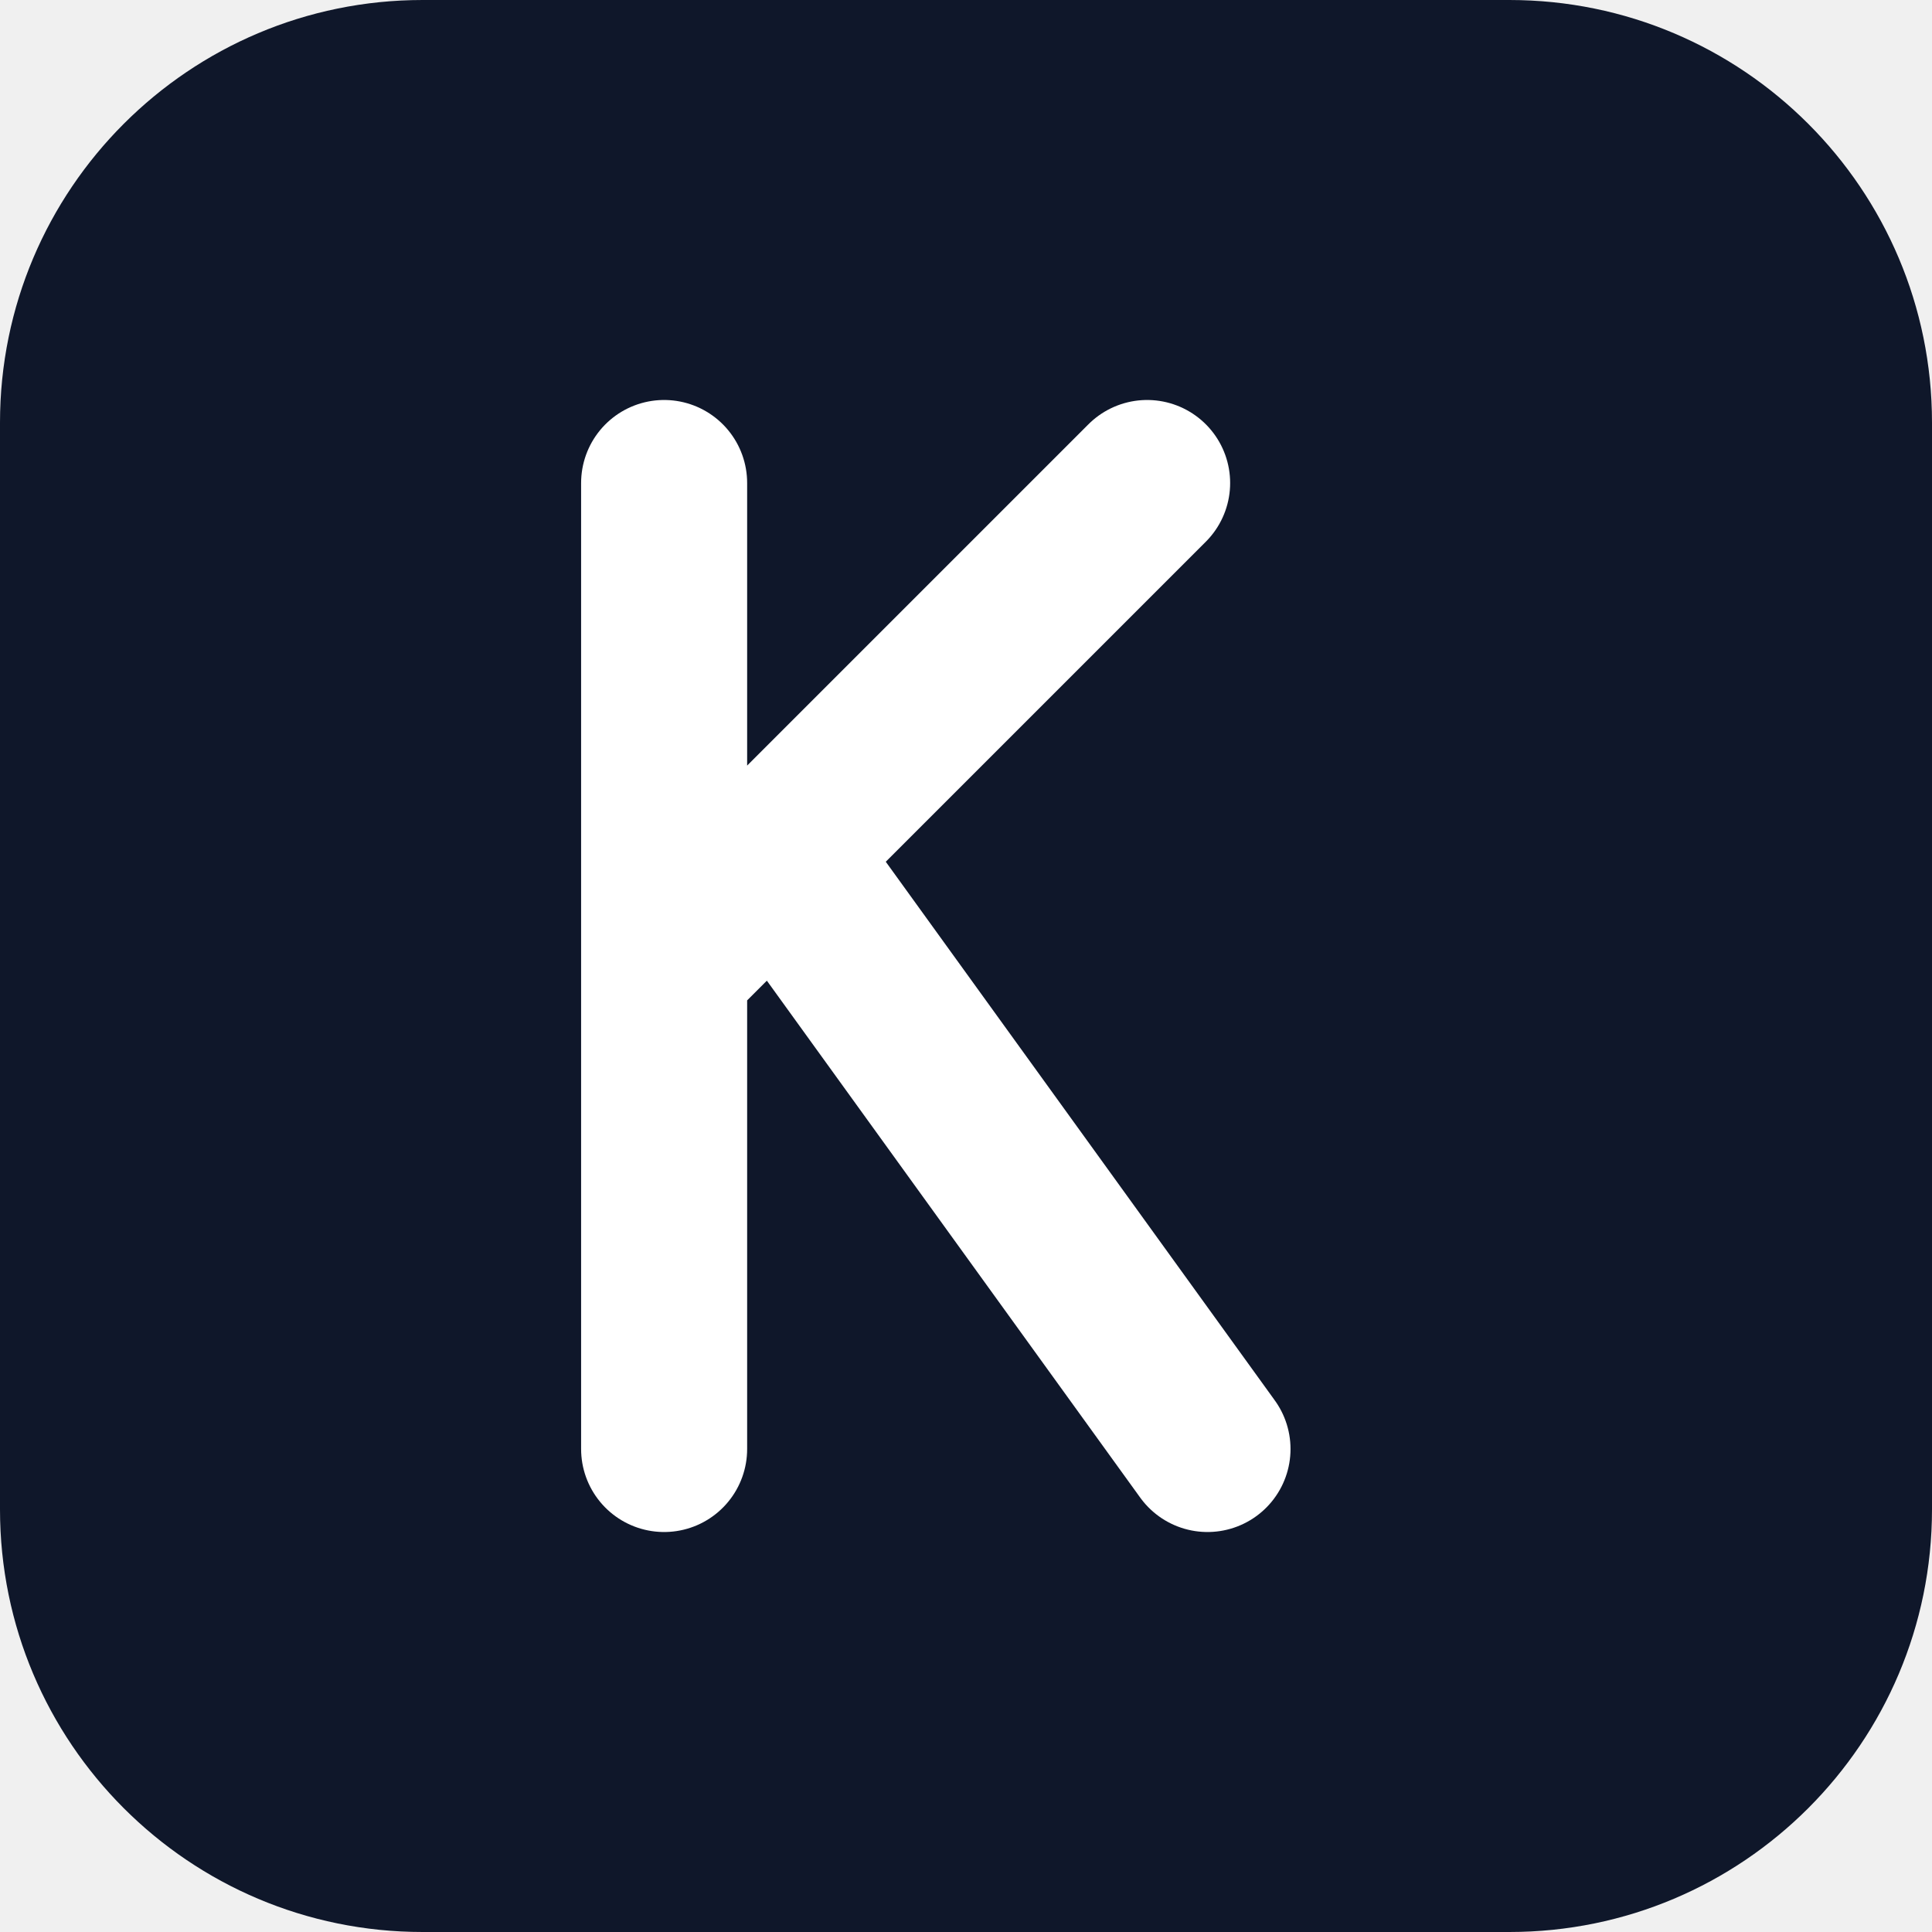
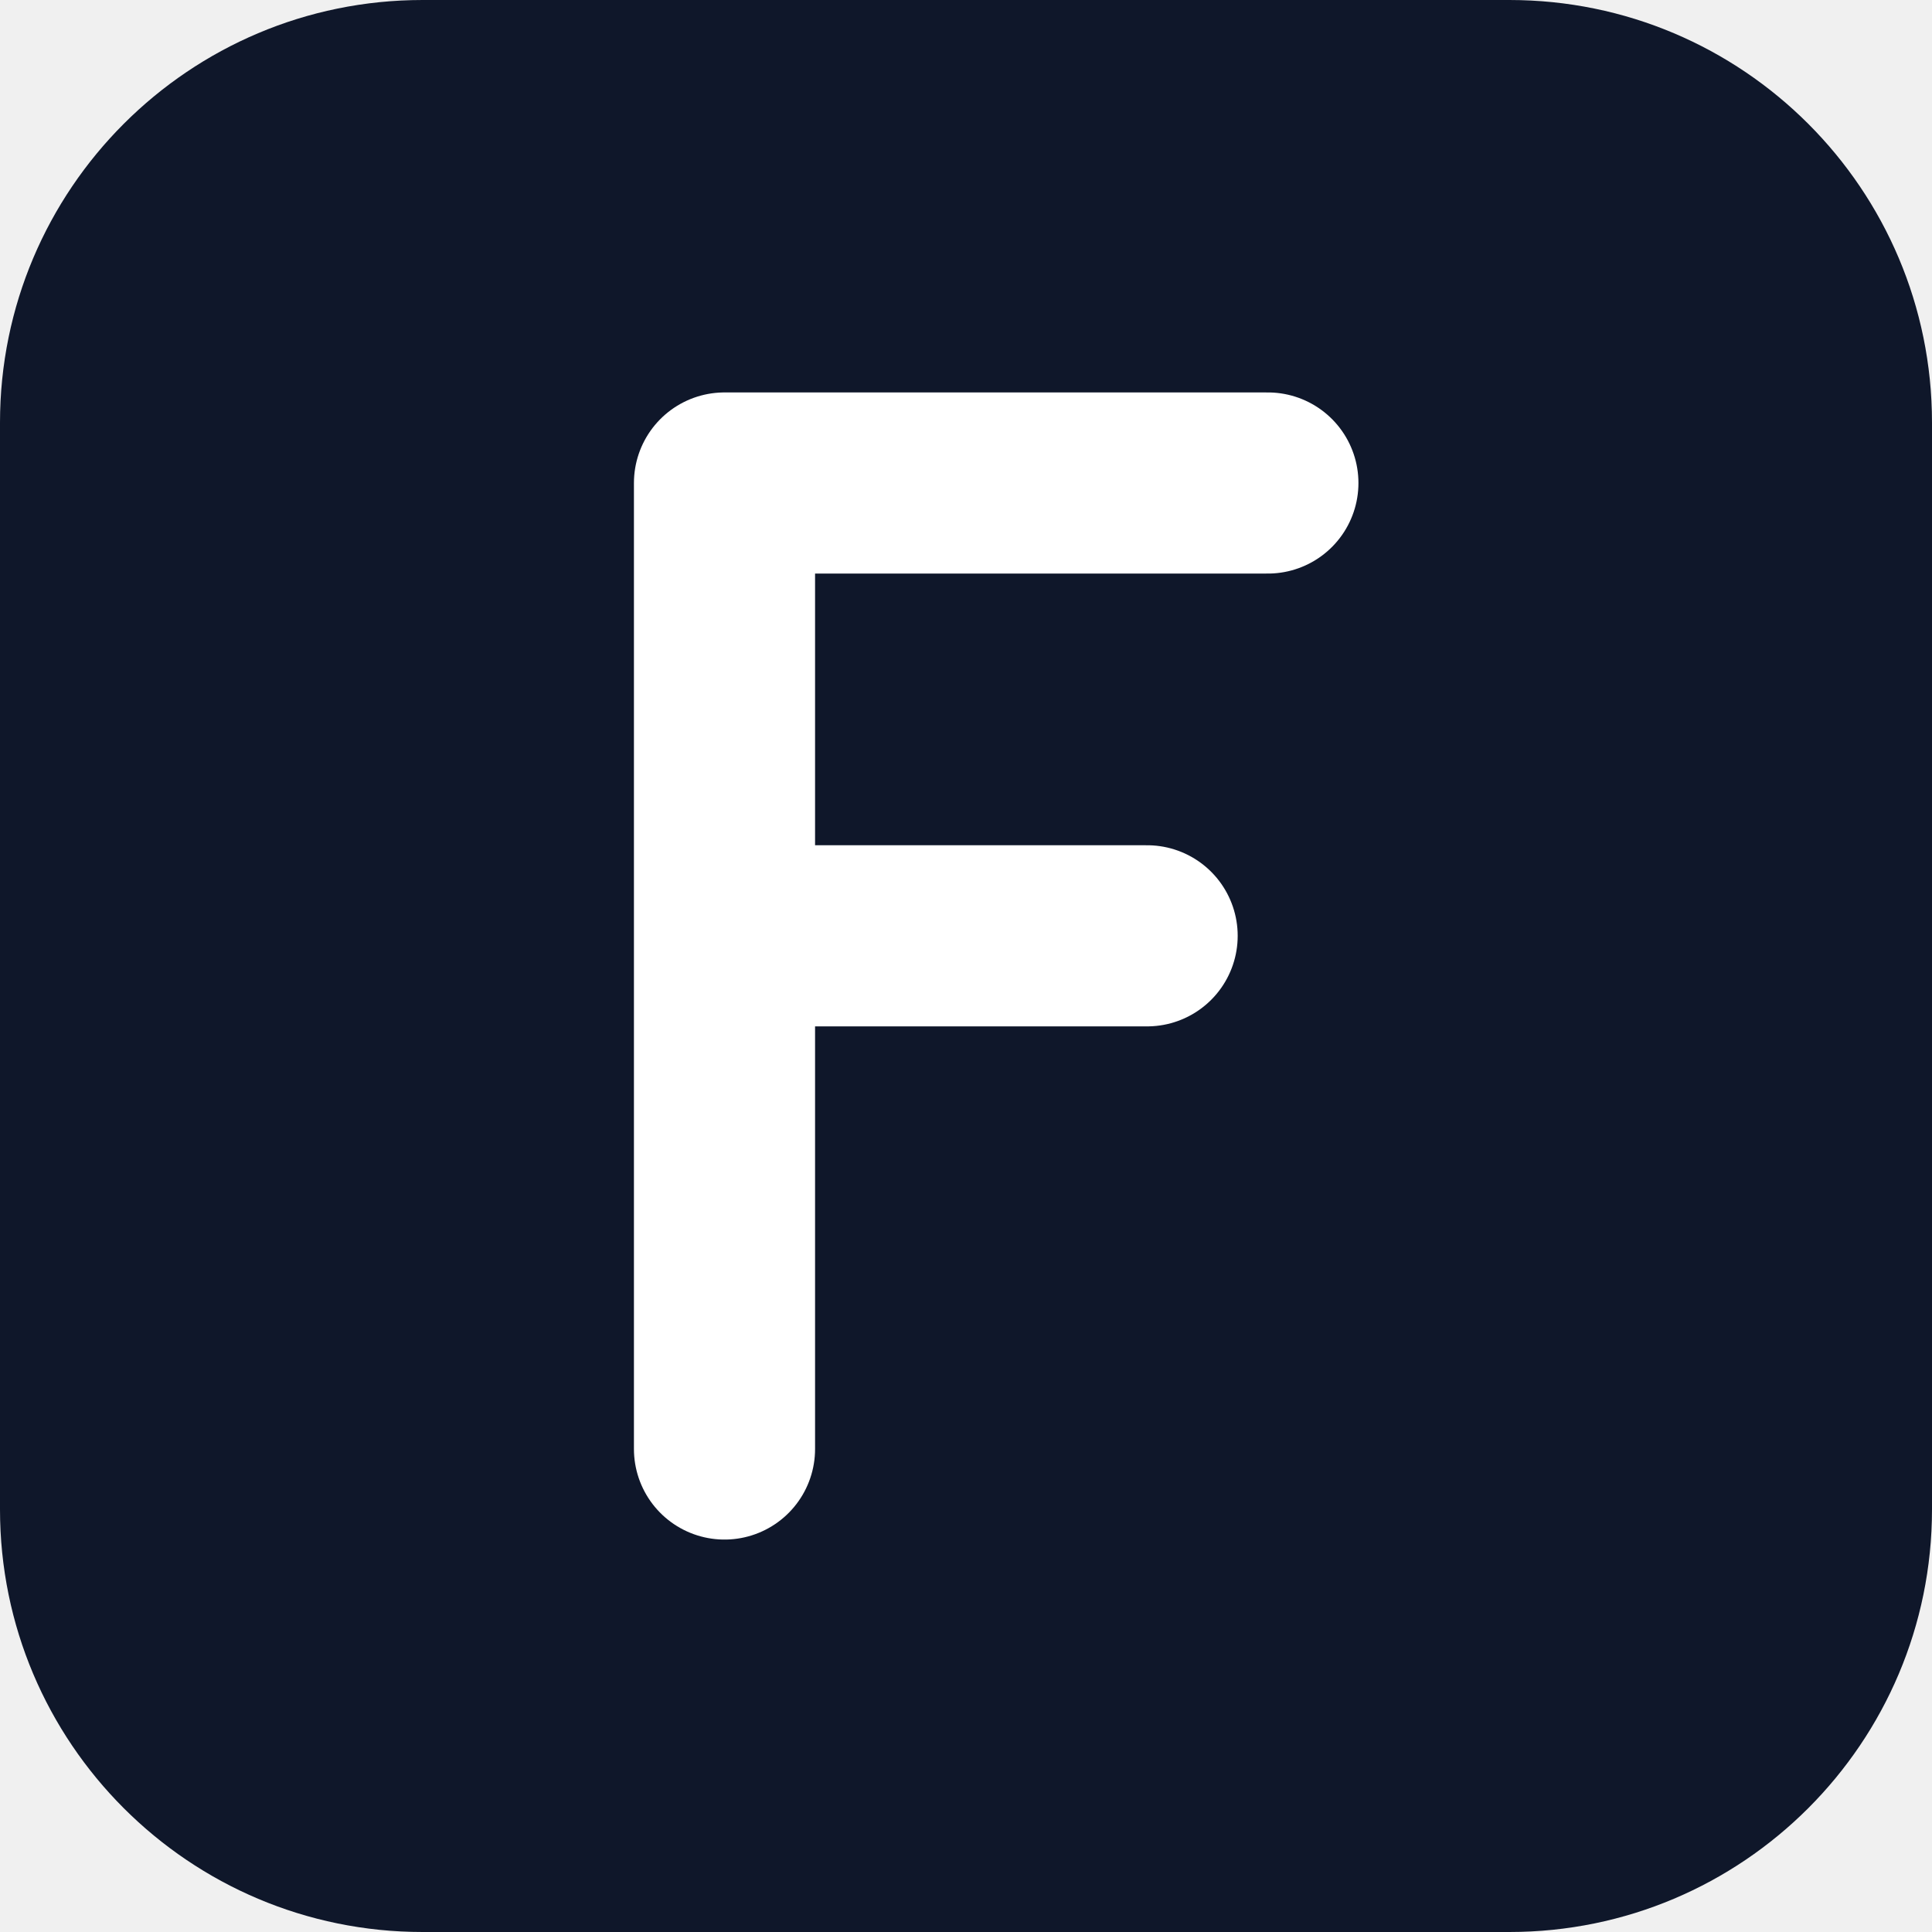
<svg xmlns="http://www.w3.org/2000/svg" width="64" height="64" viewBox="0 0 64 64">
  <rect width="64" height="64" rx="14" fill="#0f172a" />
-   <path d="M22 16v32M22 32l16-16M27 30l13 18" fill="none" stroke="#fff" stroke-width="5.5" stroke-linecap="round" stroke-linejoin="round" />
+   <path d="M24 48V16h18M24 31h14" fill="none" stroke="#fff" stroke-width="6" stroke-linecap="round" stroke-linejoin="round" />
</svg>
